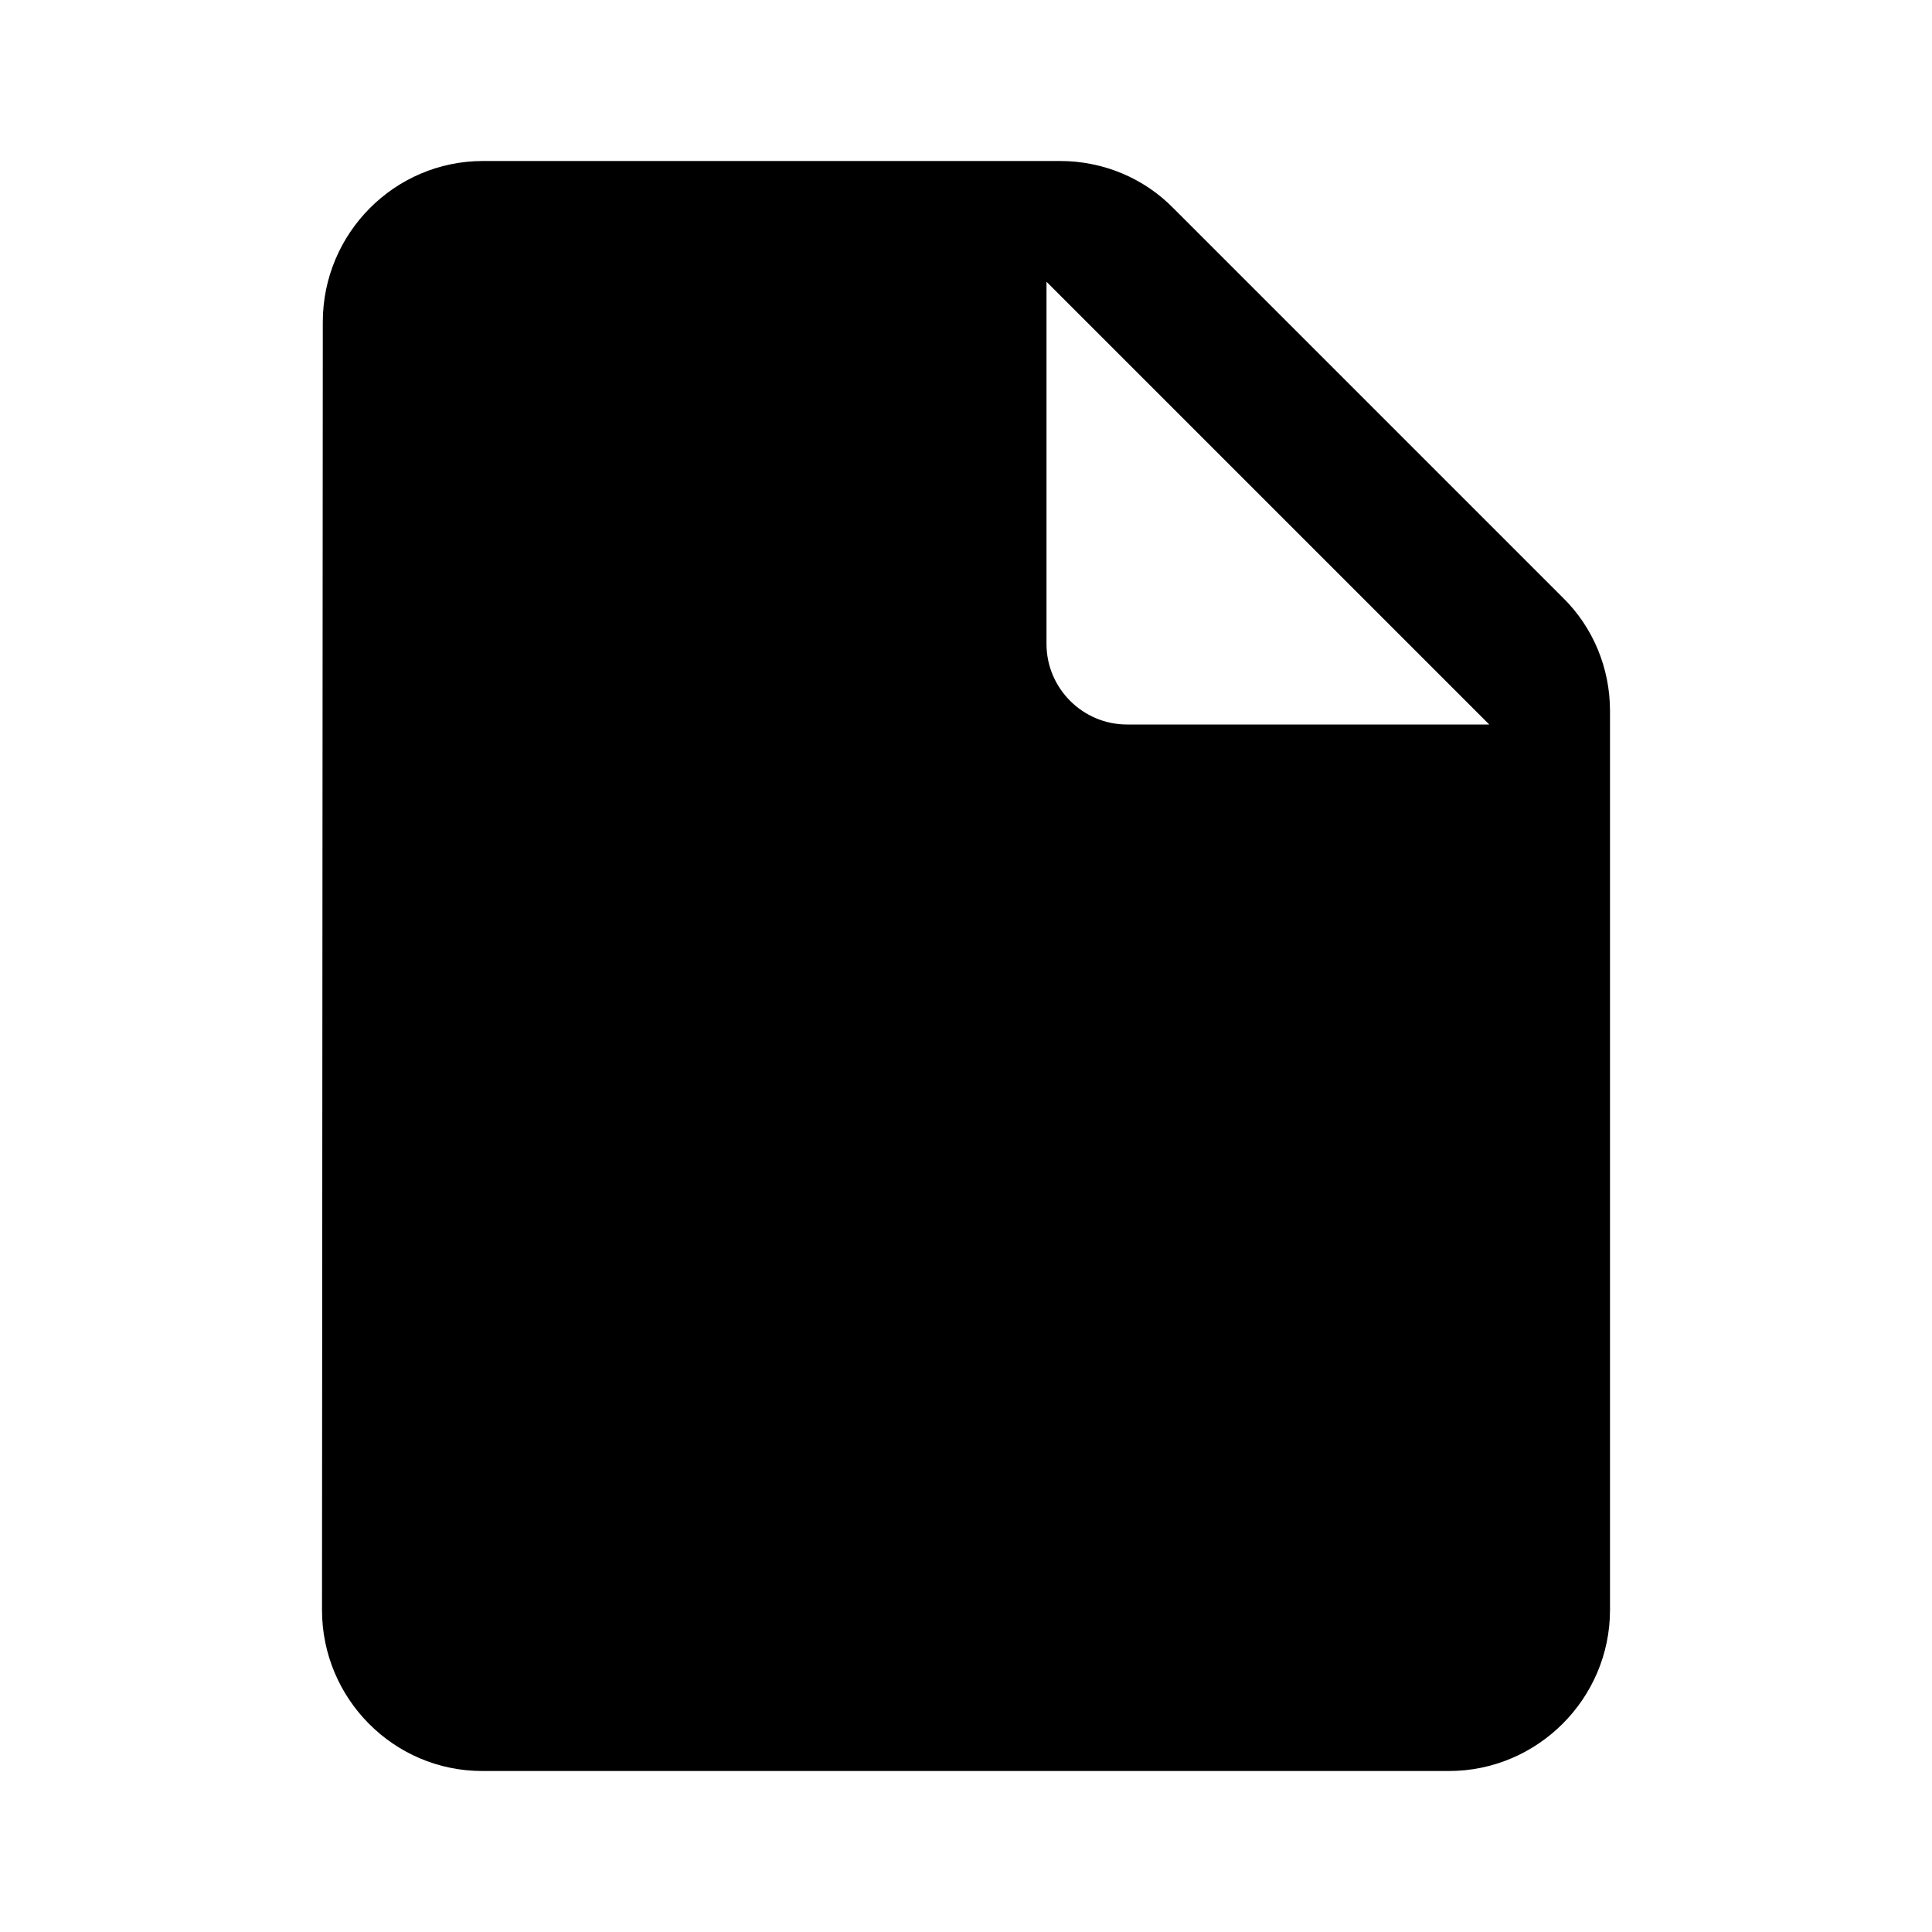
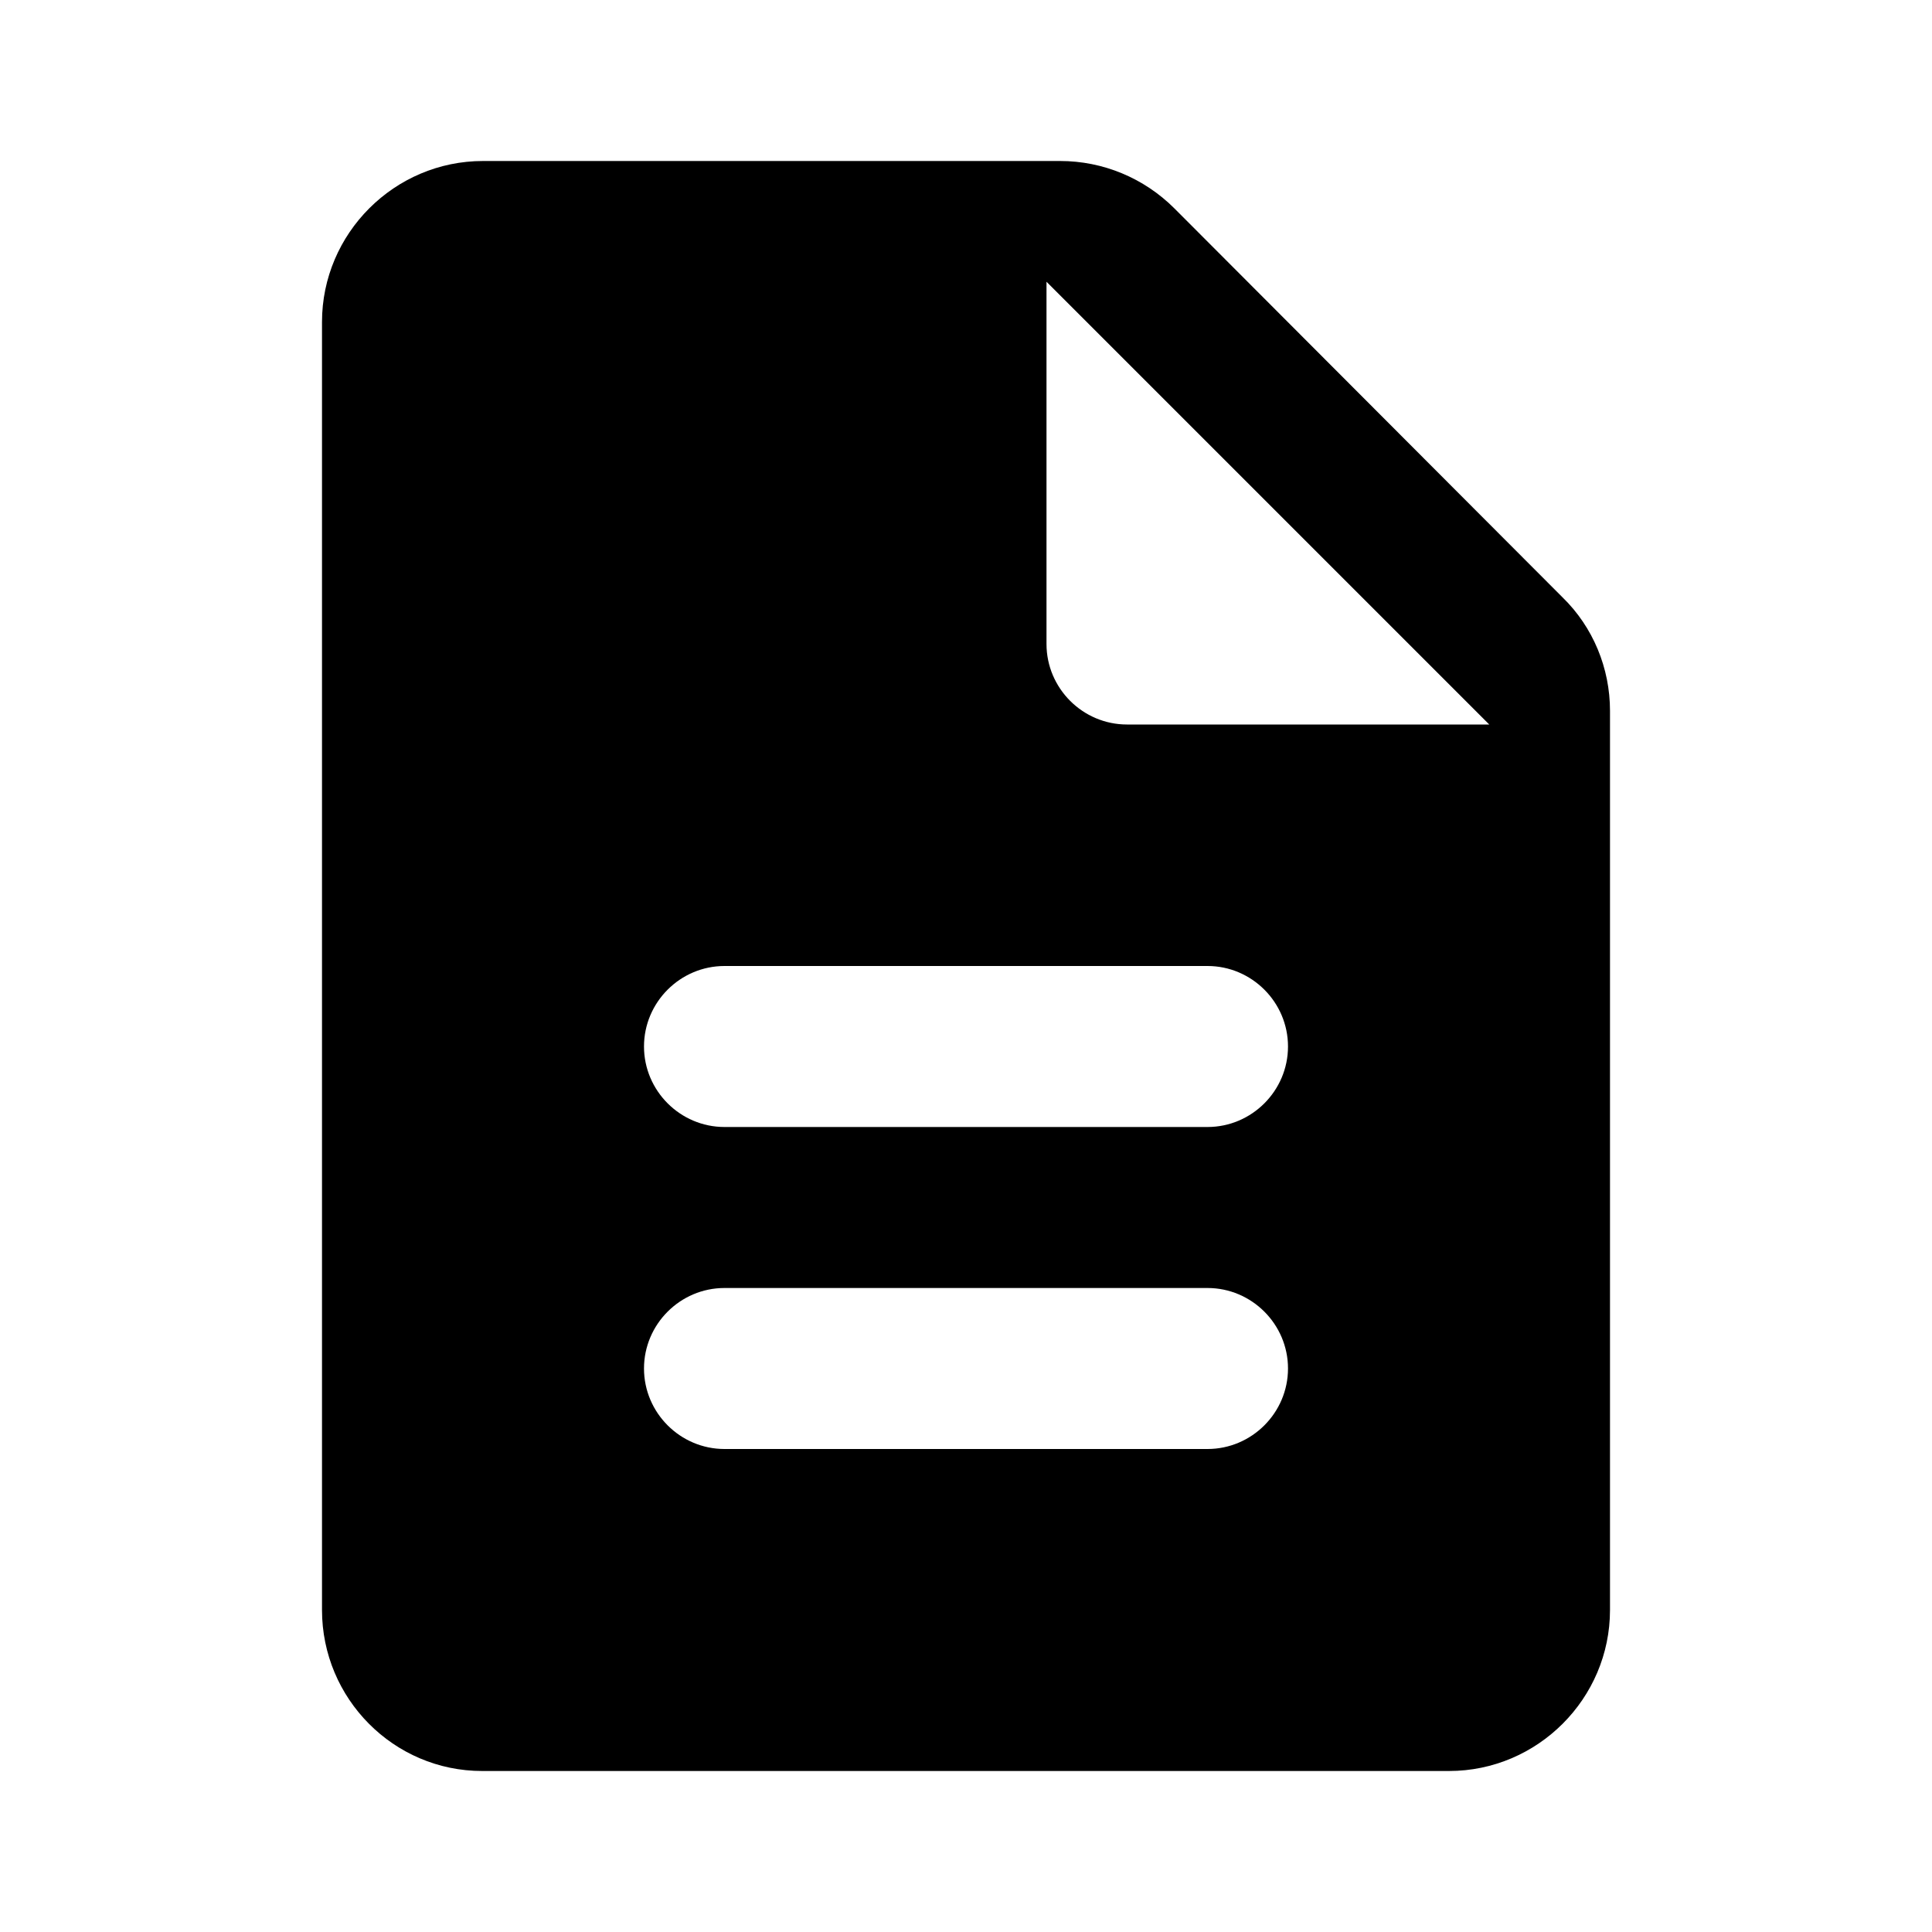
<svg xmlns="http://www.w3.org/2000/svg" width="24" height="24" viewBox="0 0 24 24">
  <path fill="none" d="M0 0h24v24H0V0z" />
-   <path d="M6 2c-1.1 0-1.99.9-1.99 2L4 20c0 1.1.89 2 1.99 2H18c1.1 0 2-.9 2-2V8.83c0-.53-.21-1.04-.59-1.41l-4.83-4.83c-.37-.38-.88-.59-1.41-.59H6zm7 6V3.5L18.5 9H14c-.55 0-1-.45-1-1z" />
+   <path d="M14.59 2.59c-.38-.38-.89-.59-1.42-.59H6c-1.1 0-2 .9-2 2v16c0 1.1.89 2 1.99 2H18c1.1 0 2-.9 2-2V8.83c0-.53-.21-1.04-.59-1.41l-4.82-4.83zM15 18H9c-.55 0-1-.45-1-1s.45-1 1-1h6c.55 0 1 .45 1 1s-.45 1-1 1zm0-4H9c-.55 0-1-.45-1-1s.45-1 1-1h6c.55 0 1 .45 1 1s-.45 1-1 1zm-2-6V3.5L18.5 9H14c-.55 0-1-.45-1-1z" />
</svg>
